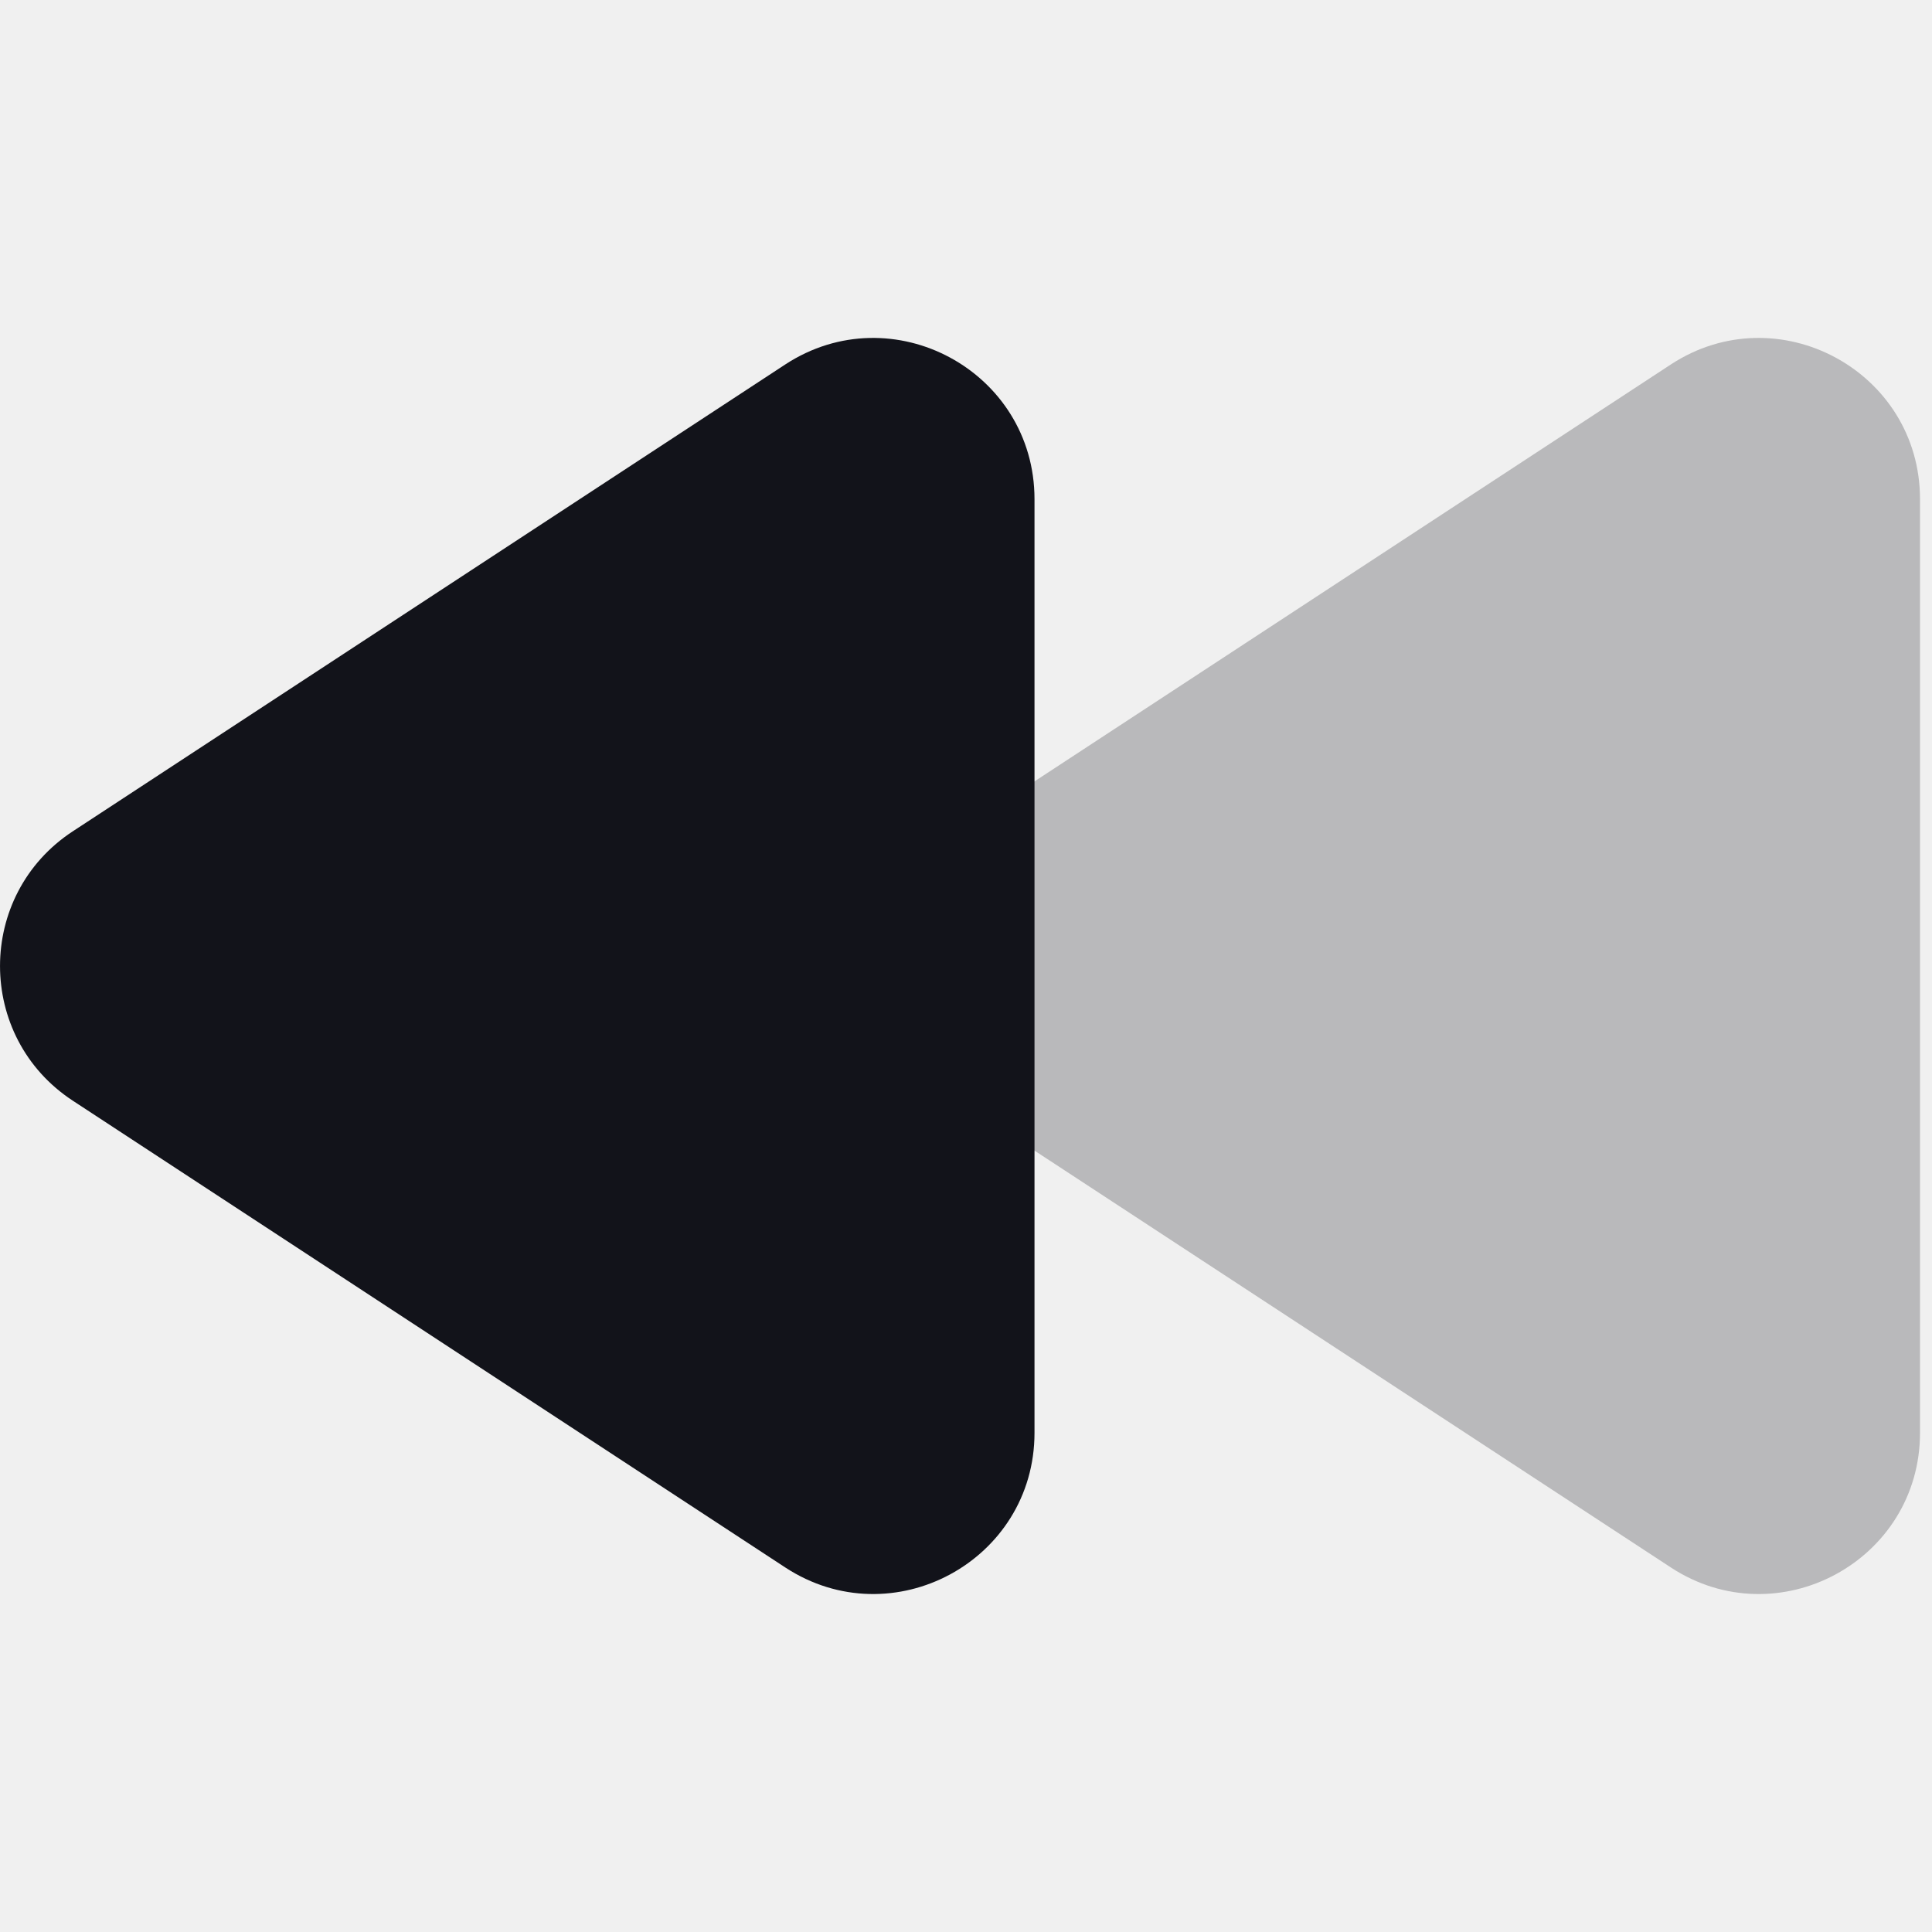
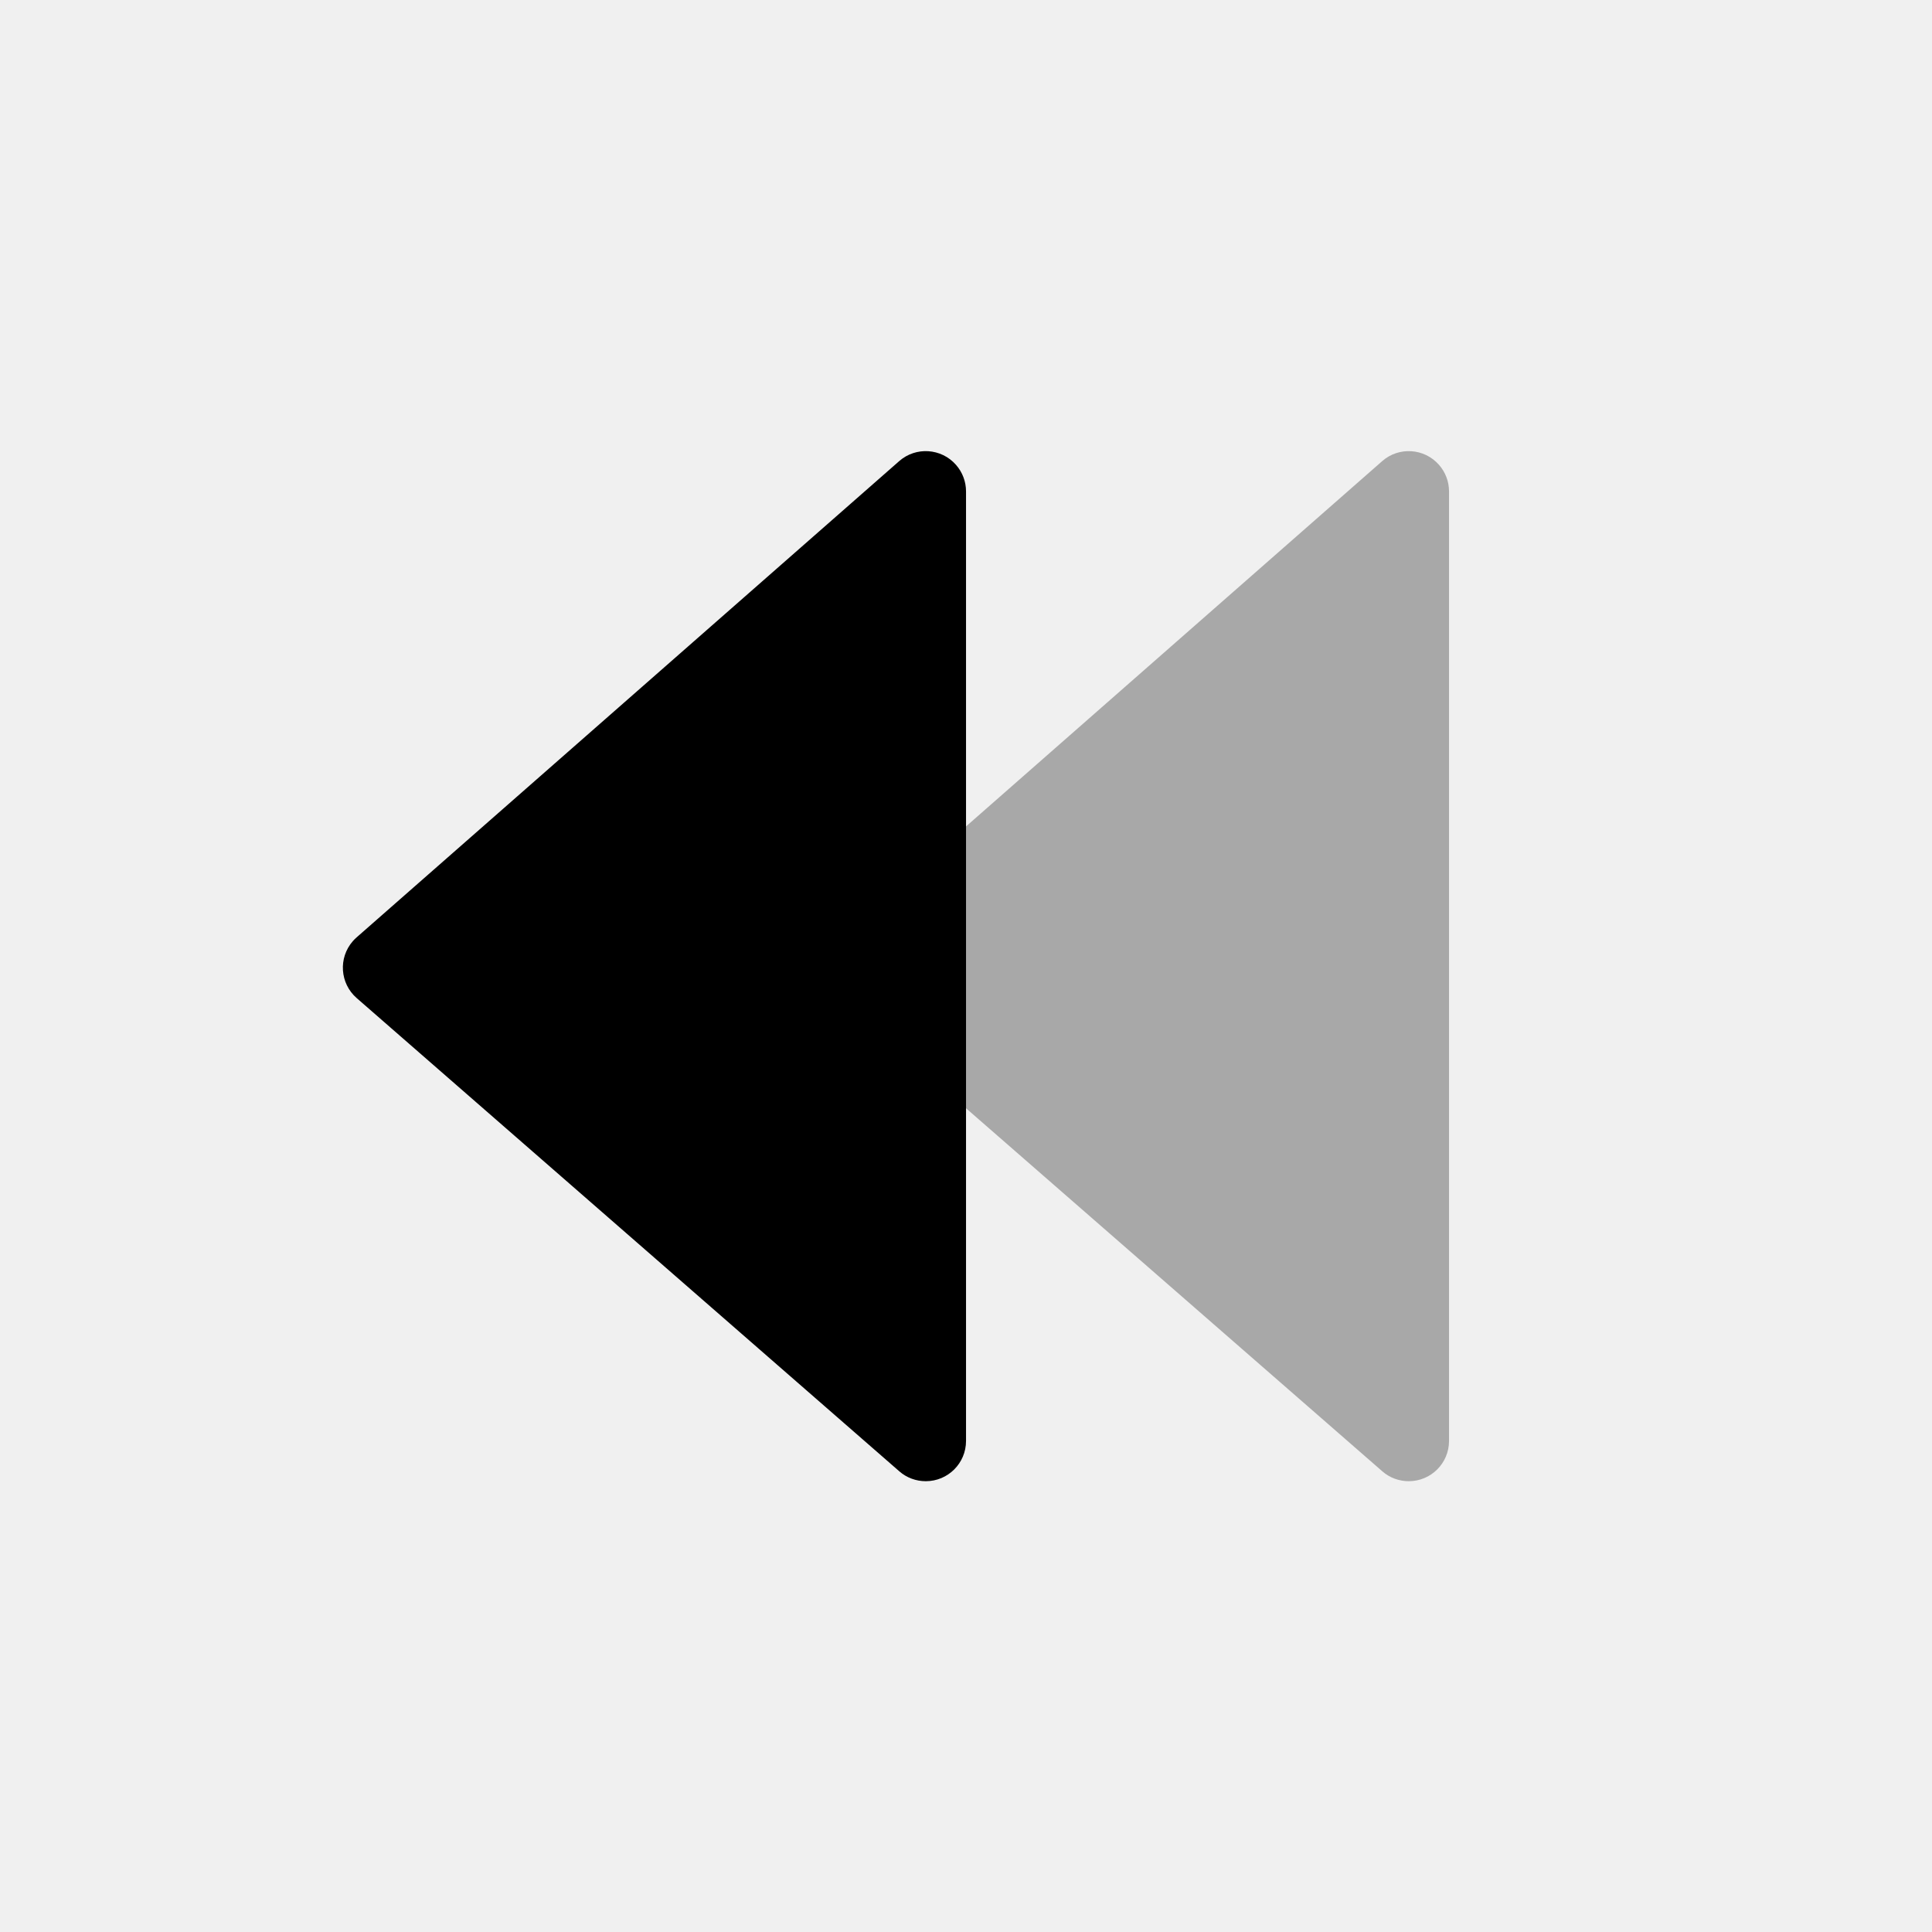
- <svg xmlns="http://www.w3.org/2000/svg" width="24" height="24" viewBox="0 0 24 24" fill="none">
-   <g clip-path="url(#clip0)">
-     <path opacity="0.25" d="M23.851 6.201C23.851 4.611 22.085 3.657 20.755 4.528L11.904 10.327C10.699 11.117 10.699 12.883 11.904 13.673L20.755 19.471C22.085 20.343 23.851 19.389 23.851 17.799V6.201Z" fill="#12131A" />
-     <path d="M12.851 6.201C12.851 4.611 11.085 3.657 9.754 4.528L0.904 10.327C-0.301 11.117 -0.301 12.883 0.904 13.673L9.754 19.471C11.085 20.343 12.851 19.389 12.851 17.799V6.201Z" fill="#12131A" />
+ <svg xmlns="http://www.w3.org/2000/svg" width="24px" height="24px" viewBox="0 0 24 24" version="1.1">
+   <g id="Stockholm-icons-/-Media-/-Backward" stroke="none" stroke-width="1" fill="none" fill-rule="evenodd">
+     <rect id="bound" x="0" y="0" width="24" height="24" />
+     <path d="M11.088,18.277 L17.829,12.398 C18.037,12.216 18.058,11.9 17.877,11.692 C17.862,11.675 17.847,11.66 17.83,11.645 L11.089,5.728 C10.882,5.546 10.566,5.567 10.384,5.774 C10.303,5.866 10.259,5.983 10.259,6.104 L10.259,17.9 C10.259,18.177 10.483,18.4 10.759,18.4 C10.88,18.4 10.997,18.357 11.088,18.277 Z" id="Path-10" fill="#000000" opacity="0.3" transform="translate(14.12965, 12.00228) scale(-1, 1) translate(-14.12965, -12.00228) " />
+     <path d="M5.088,18.277 L11.829,12.398 C12.037,12.216 12.058,11.9 11.877,11.692 C11.862,11.675 11.847,11.66 11.83,11.645 L5.089,5.728 C4.882,5.546 4.566,5.567 4.384,5.774 C4.303,5.866 4.259,5.983 4.259,6.104 L4.259,17.9 C4.259,18.177 4.483,18.4 4.759,18.4 C4.88,18.4 4.997,18.357 5.088,18.277 Z" id="Path-10-Copy" fill="#000000" transform="translate(8.129645, 12.00228) scale(-1, 1) translate(-8.129645, -12.00228) " />
  </g>
-   <defs>
-     <clipPath id="clip0">
-       <rect width="24" height="24" fill="white" />
-     </clipPath>
-   </defs>
</svg>
